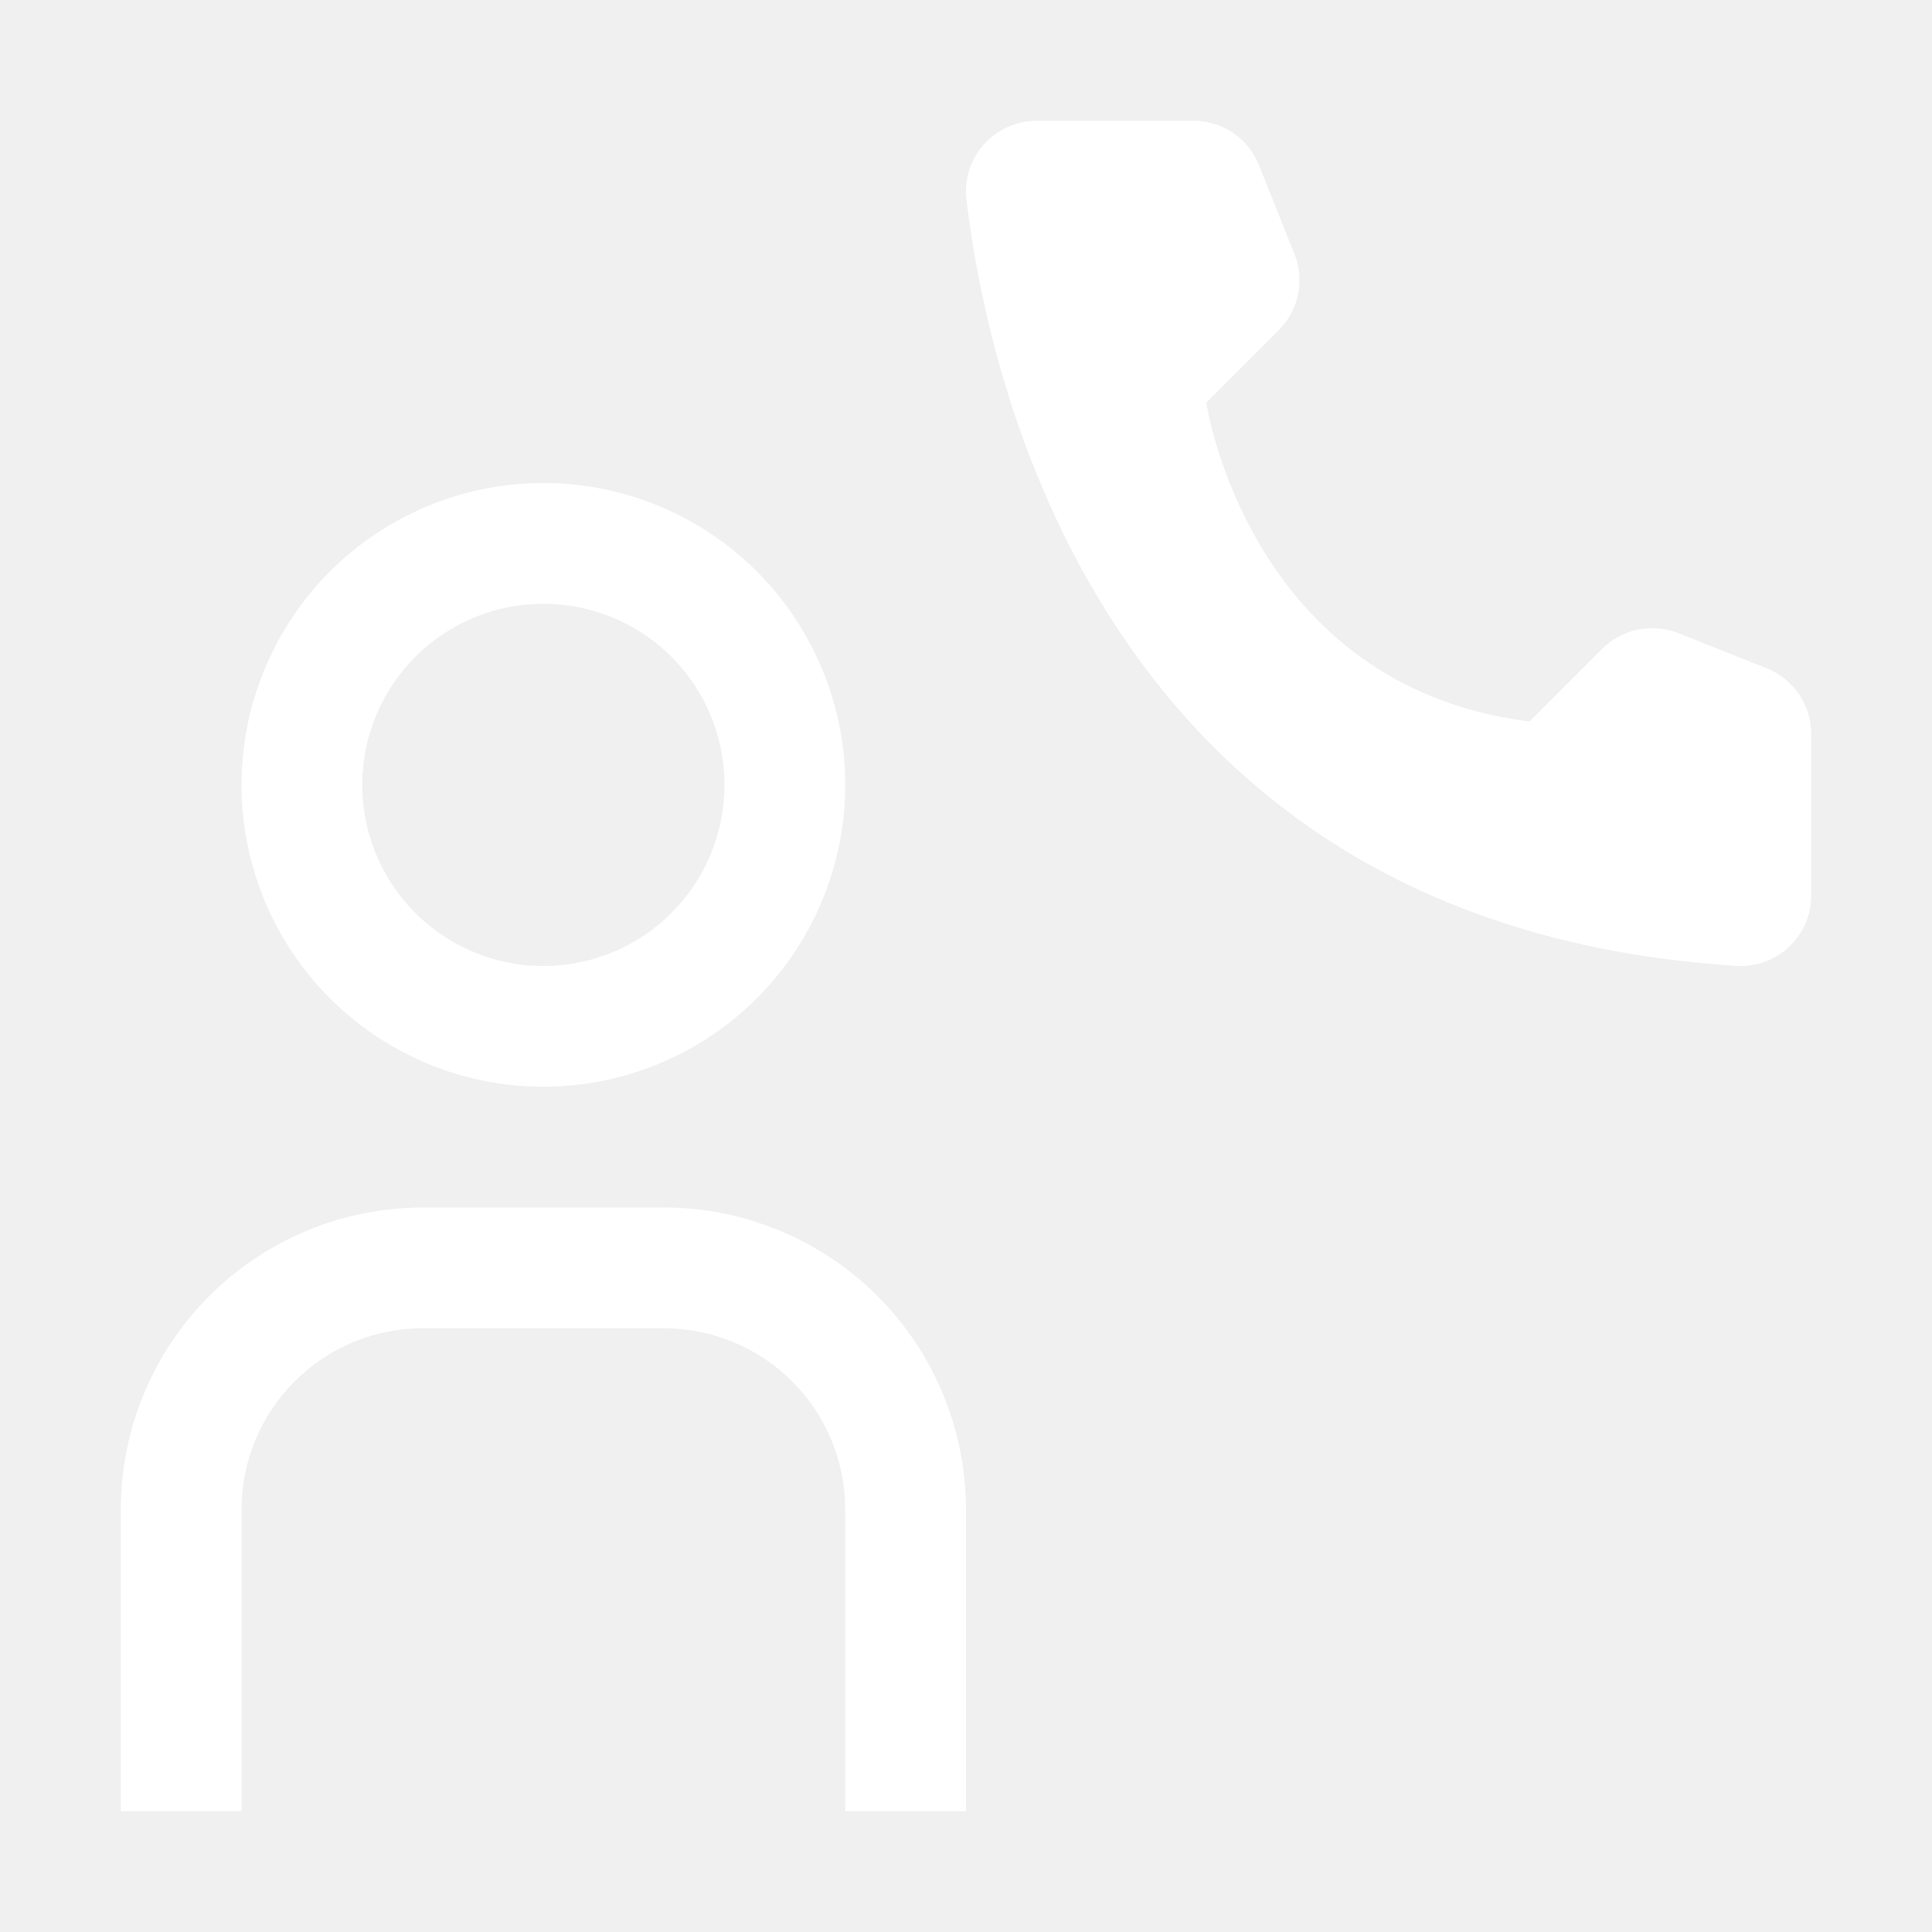
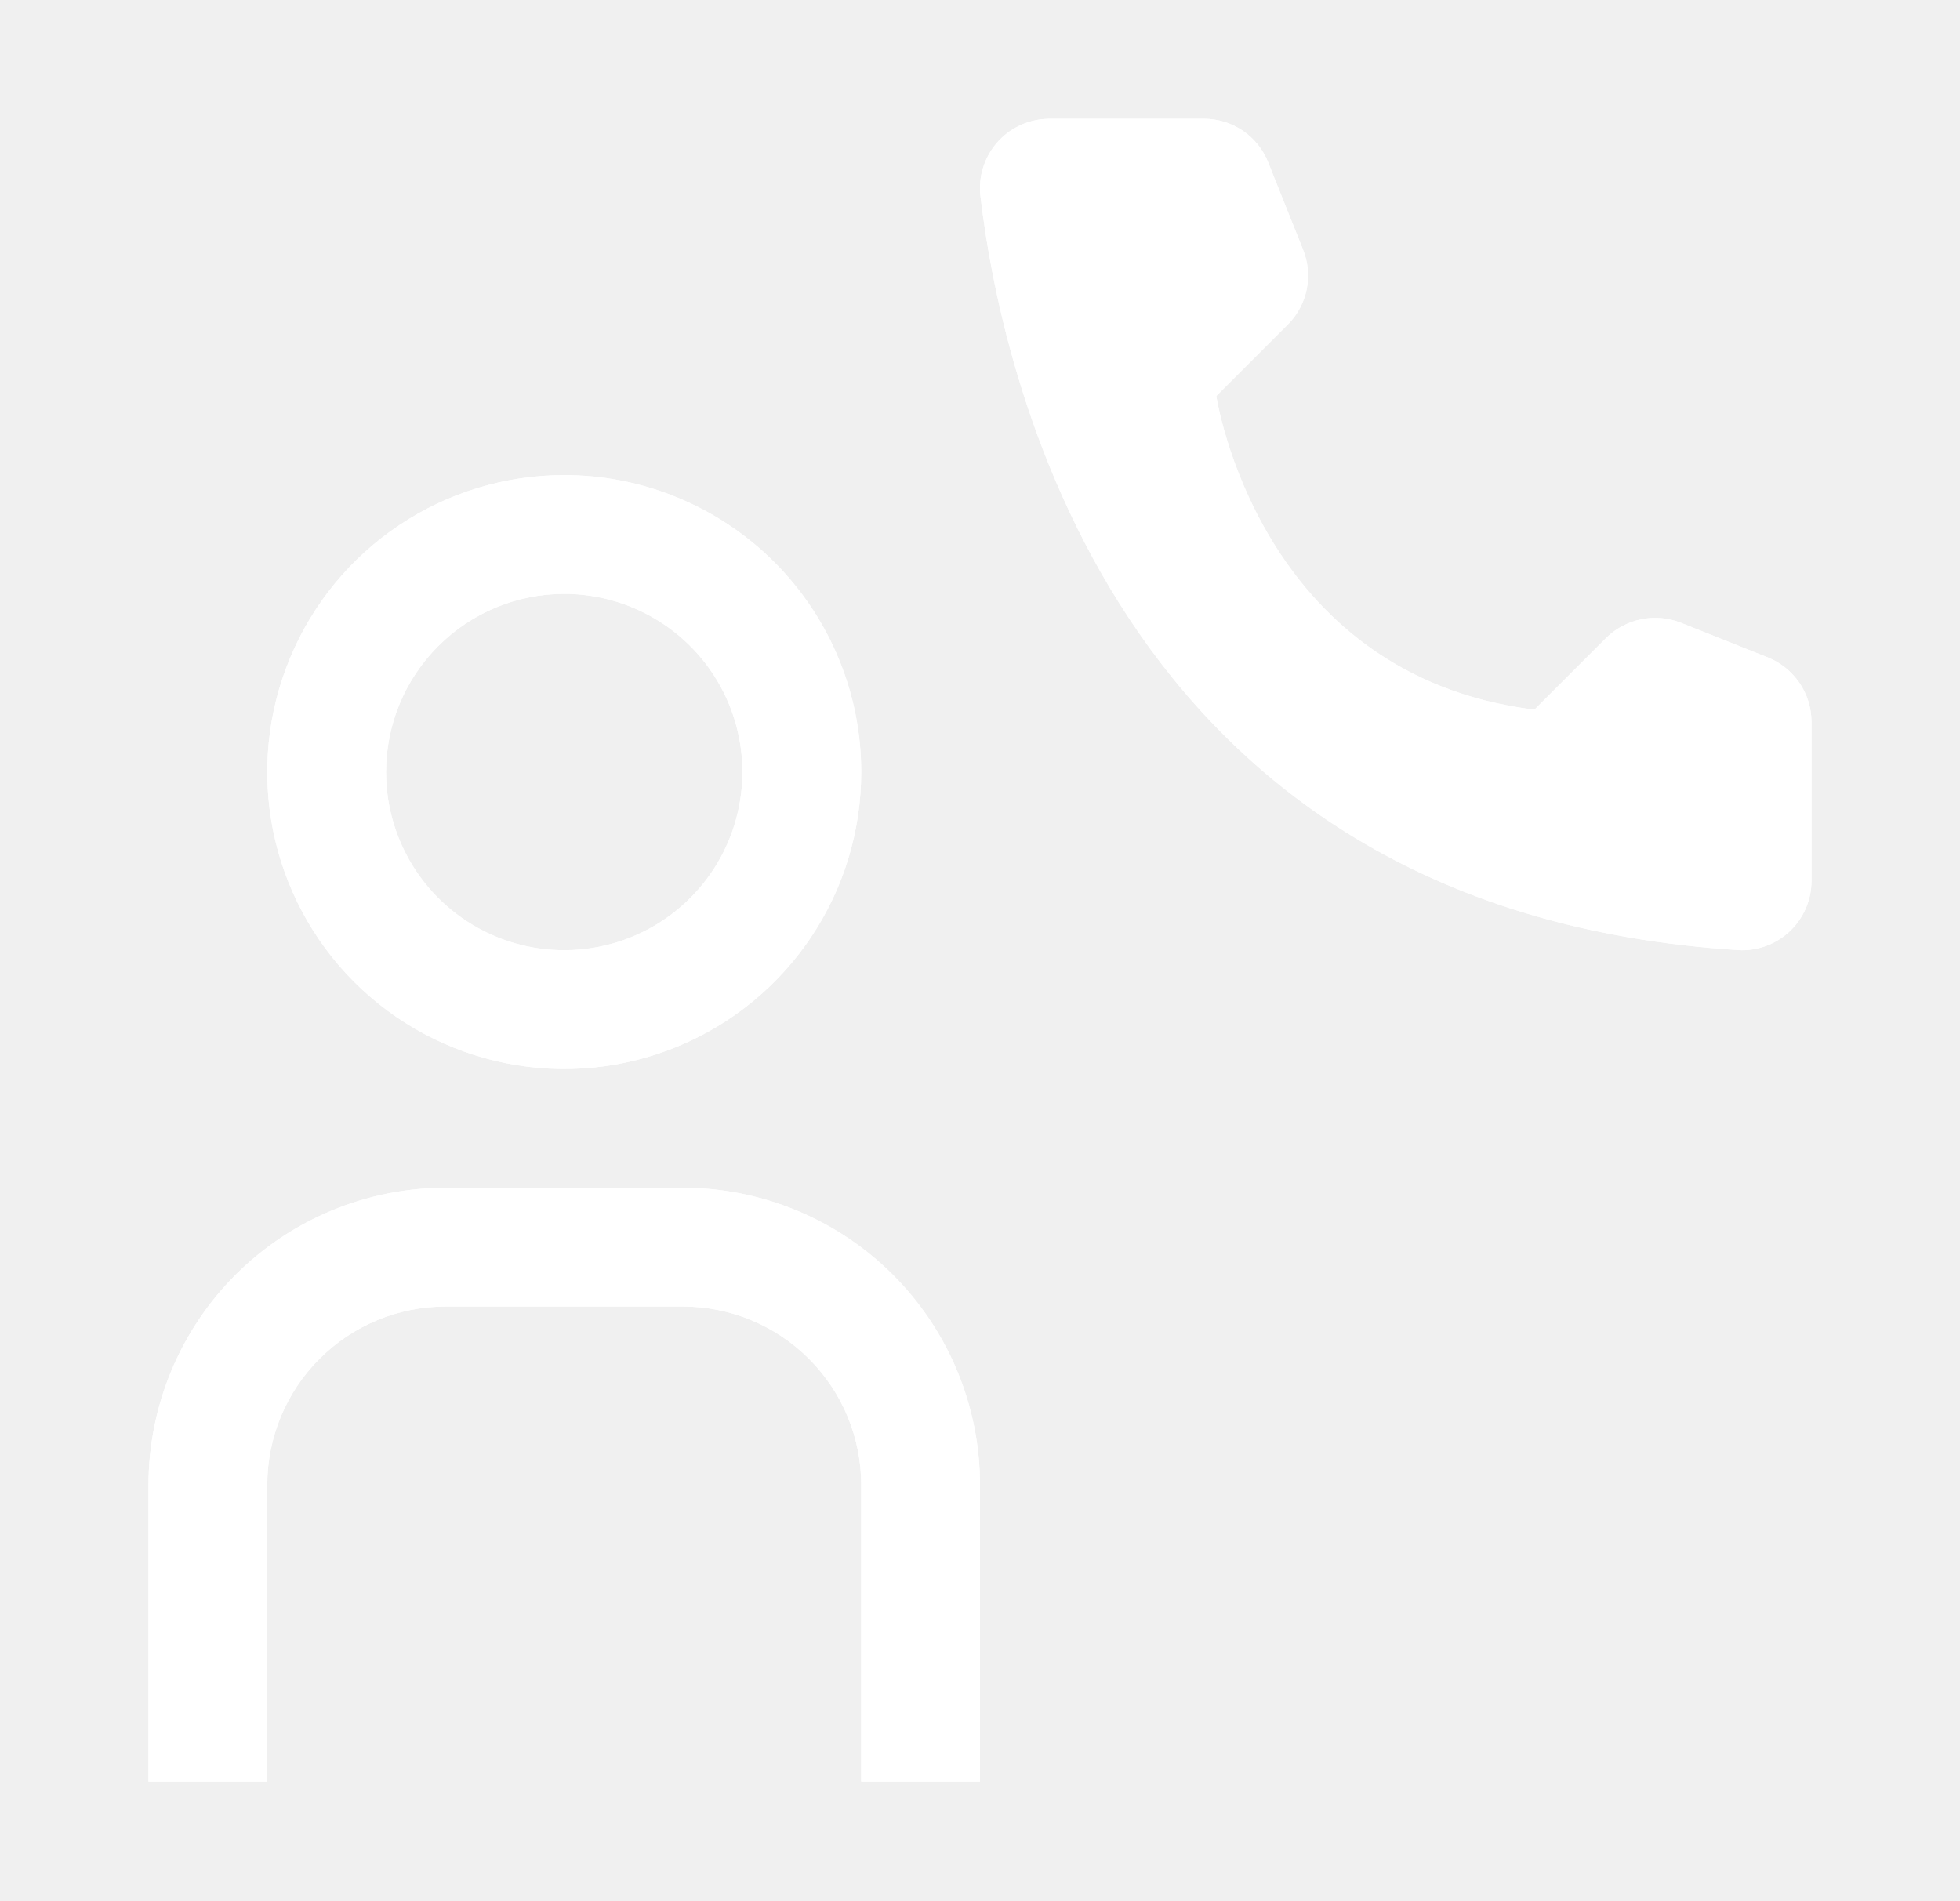
- <svg xmlns="http://www.w3.org/2000/svg" width="32" height="32" viewBox="0 0 32 32" fill="none">
-   <path d="M25.334 11.95L26.54 10.744C26.702 10.584 26.908 10.474 27.131 10.428C27.355 10.382 27.587 10.402 27.799 10.486L29.269 11.072C29.484 11.159 29.668 11.309 29.798 11.5C29.928 11.692 29.998 11.918 30 12.15V14.842C29.997 15.152 29.872 15.447 29.651 15.665C29.43 15.882 29.133 16.002 28.823 16L28.773 15.998C18.477 15.358 16.4 6.636 16.007 3.298C15.99 3.146 16.003 2.991 16.046 2.844C16.089 2.697 16.16 2.559 16.256 2.439C16.352 2.319 16.47 2.22 16.605 2.146C16.739 2.072 16.887 2.025 17.039 2.008C17.084 2.003 17.13 2 17.175 2H19.775C20.007 2.001 20.233 2.071 20.425 2.201C20.617 2.332 20.765 2.517 20.851 2.732L21.438 4.202C21.524 4.414 21.546 4.646 21.501 4.87C21.456 5.094 21.346 5.3 21.185 5.462L19.979 6.668C19.979 6.668 20.673 11.368 25.334 11.95V11.95ZM16 30H14V25C13.999 24.205 13.683 23.442 13.12 22.88C12.558 22.317 11.795 22.001 11 22H7C6.205 22.001 5.442 22.317 4.88 22.88C4.317 23.442 4.001 24.205 4 25V30H2V25C2.002 23.674 2.529 22.404 3.466 21.466C4.404 20.529 5.674 20.002 7 20H11C12.326 20.002 13.596 20.529 14.534 21.466C15.471 22.404 15.998 23.674 16 25V30ZM9 10C9.593 10 10.173 10.176 10.667 10.506C11.16 10.835 11.545 11.304 11.772 11.852C11.999 12.4 12.058 13.003 11.942 13.585C11.827 14.167 11.541 14.702 11.121 15.121C10.702 15.541 10.167 15.827 9.585 15.942C9.003 16.058 8.4 15.999 7.852 15.772C7.304 15.545 6.835 15.16 6.506 14.667C6.176 14.173 6 13.593 6 13C6 12.204 6.316 11.441 6.879 10.879C7.441 10.316 8.204 10 9 10M9 8C8.011 8 7.044 8.293 6.222 8.843C5.4 9.392 4.759 10.173 4.381 11.087C4.002 12 3.903 13.005 4.096 13.976C4.289 14.945 4.765 15.836 5.464 16.535C6.164 17.235 7.055 17.711 8.025 17.904C8.994 18.097 10 17.998 10.913 17.619C11.827 17.241 12.608 16.6 13.157 15.778C13.707 14.956 14 13.989 14 13C14 12.343 13.871 11.693 13.619 11.087C13.368 10.48 13 9.929 12.536 9.464C12.071 9 11.52 8.632 10.913 8.381C10.307 8.129 9.657 8 9 8V8Z" fill="white" />
+ <svg xmlns="http://www.w3.org/2000/svg" width="33" height="32" viewBox="0 0 33 32" fill="none">
+   <mask id="path-1-inside-1_723_1851" fill="white">
+     <path d="M25.834 11.95L27.04 10.744C27.202 10.584 27.408 10.474 27.631 10.428C27.855 10.382 28.087 10.402 28.299 10.486L29.769 11.072C29.984 11.159 30.168 11.309 30.298 11.5C30.428 11.692 30.498 11.918 30.5 12.15V14.842C30.497 15.152 30.372 15.447 30.151 15.665C29.93 15.882 29.633 16.002 29.323 16L29.273 15.998C18.977 15.358 16.9 6.636 16.507 3.298C16.49 3.146 16.503 2.991 16.546 2.844C16.589 2.697 16.66 2.559 16.756 2.439C16.852 2.319 16.97 2.22 17.105 2.146C17.239 2.072 17.387 2.025 17.539 2.008C17.584 2.003 17.63 2 17.675 2H20.275C20.507 2.001 20.733 2.071 20.925 2.201C21.117 2.332 21.265 2.517 21.351 2.732L21.938 4.202C22.024 4.414 22.046 4.646 22.001 4.87C21.956 5.094 21.846 5.3 21.685 5.462L20.479 6.668C20.479 6.668 21.173 11.368 25.834 11.95V11.95ZM16.5 30H14.5V25C14.499 24.205 14.183 23.442 13.62 22.88C13.058 22.317 12.295 22.001 11.5 22H7.5C6.705 22.001 5.942 22.317 5.38 22.88C4.817 23.442 4.501 24.205 4.5 25V30H2.5V25C2.502 23.674 3.029 22.404 3.966 21.466C4.904 20.529 6.174 20.002 7.5 20H11.5C12.826 20.002 14.096 20.529 15.034 21.466C15.971 22.404 16.498 23.674 16.5 25V30ZM9.5 10C10.093 10 10.673 10.176 11.167 10.506C11.66 10.835 12.045 11.304 12.272 11.852C12.499 12.4 12.558 13.003 12.442 13.585C12.327 14.167 12.041 14.702 11.621 15.121C11.202 15.541 10.667 15.827 10.085 15.942C9.503 16.058 8.9 15.999 8.352 15.772C7.804 15.545 7.335 15.16 7.006 14.667C6.676 14.173 6.5 13.593 6.5 13C6.5 12.204 6.816 11.441 7.379 10.879C7.941 10.316 8.704 10 9.5 10M9.5 8C8.511 8 7.544 8.293 6.722 8.843C5.9 9.392 5.259 10.173 4.881 11.087C4.502 12 4.403 13.005 4.596 13.976C4.789 14.945 5.265 15.836 5.964 16.535C6.664 17.235 7.555 17.711 8.525 17.904C9.494 18.097 10.5 17.998 11.413 17.619C12.327 17.241 13.108 16.6 13.657 15.778C14.207 14.956 14.5 13.989 14.5 13C14.5 12.343 14.371 11.693 14.119 11.087C13.868 10.48 13.5 9.929 13.036 9.464C12.571 9 12.02 8.632 11.413 8.381C10.807 8.129 10.157 8 9.5 8V8Z" />
+   </mask>
+   <path d="M25.834 11.95L27.04 10.744C27.202 10.584 27.408 10.474 27.631 10.428C27.855 10.382 28.087 10.402 28.299 10.486L29.769 11.072C29.984 11.159 30.168 11.309 30.298 11.5C30.428 11.692 30.498 11.918 30.5 12.15V14.842C30.497 15.152 30.372 15.447 30.151 15.665C29.93 15.882 29.633 16.002 29.323 16L29.273 15.998C18.977 15.358 16.9 6.636 16.507 3.298C16.49 3.146 16.503 2.991 16.546 2.844C16.589 2.697 16.66 2.559 16.756 2.439C16.852 2.319 16.97 2.22 17.105 2.146C17.239 2.072 17.387 2.025 17.539 2.008C17.584 2.003 17.63 2 17.675 2H20.275C20.507 2.001 20.733 2.071 20.925 2.201C21.117 2.332 21.265 2.517 21.351 2.732L21.938 4.202C22.024 4.414 22.046 4.646 22.001 4.87C21.956 5.094 21.846 5.3 21.685 5.462L20.479 6.668C20.479 6.668 21.173 11.368 25.834 11.95V11.95ZM16.5 30H14.5V25C14.499 24.205 14.183 23.442 13.62 22.88C13.058 22.317 12.295 22.001 11.5 22H7.5C6.705 22.001 5.942 22.317 5.38 22.88C4.817 23.442 4.501 24.205 4.5 25V30H2.5V25C2.502 23.674 3.029 22.404 3.966 21.466C4.904 20.529 6.174 20.002 7.5 20H11.5C12.826 20.002 14.096 20.529 15.034 21.466C15.971 22.404 16.498 23.674 16.5 25V30ZM9.5 10C10.093 10 10.673 10.176 11.167 10.506C11.66 10.835 12.045 11.304 12.272 11.852C12.499 12.4 12.558 13.003 12.442 13.585C12.327 14.167 12.041 14.702 11.621 15.121C11.202 15.541 10.667 15.827 10.085 15.942C9.503 16.058 8.9 15.999 8.352 15.772C7.804 15.545 7.335 15.16 7.006 14.667C6.676 14.173 6.5 13.593 6.5 13C6.5 12.204 6.816 11.441 7.379 10.879C7.941 10.316 8.704 10 9.5 10M9.5 8C8.511 8 7.544 8.293 6.722 8.843C5.9 9.392 5.259 10.173 4.881 11.087C4.502 12 4.403 13.005 4.596 13.976C4.789 14.945 5.265 15.836 5.964 16.535C6.664 17.235 7.555 17.711 8.525 17.904C9.494 18.097 10.5 17.998 11.413 17.619C12.327 17.241 13.108 16.6 13.657 15.778C14.207 14.956 14.5 13.989 14.5 13C14.5 12.343 14.371 11.693 14.119 11.087C13.868 10.48 13.5 9.929 13.036 9.464C12.571 9 12.02 8.632 11.413 8.381C10.807 8.129 10.157 8 9.5 8V8Z" fill="white" />
+   <path d="M27.04 10.744L26.337 10.032L26.333 10.037L27.04 10.744ZM28.299 10.486L28.669 9.557L28.665 9.555L28.299 10.486ZM29.769 11.072L30.146 10.146L30.139 10.143L29.769 11.072ZM30.5 12.15H31.5L31.5 12.142L30.5 12.15ZM30.5 14.842L31.5 14.851V14.842H30.5ZM29.323 16L29.283 16.999L29.299 17L29.315 17L29.323 16ZM29.273 15.998L29.211 16.996L29.222 16.997L29.233 16.997L29.273 15.998ZM16.507 3.298L15.513 3.409L15.514 3.415L16.507 3.298ZM17.539 2.008L17.649 3.002L17.657 3.001L17.539 2.008ZM17.675 2L17.674 3H17.675V2ZM20.275 2L20.279 1H20.275V2ZM21.351 2.732L20.422 3.103L20.422 3.103L21.351 2.732ZM21.938 4.202L21.009 4.573L21.012 4.58L21.938 4.202ZM21.685 5.462L22.392 6.169L22.393 6.168L21.685 5.462ZM20.479 6.668L19.772 5.961L19.416 6.317L19.49 6.814L20.479 6.668ZM16.5 30V31H17.5V30H16.5ZM14.5 30H13.5V31H14.5V30ZM14.5 25H15.5L15.5 24.999L14.5 25ZM11.5 22L11.501 21H11.5V22ZM7.5 22V21H7.499L7.5 22ZM4.5 25L3.5 24.999V25H4.5ZM4.5 30V31H5.5V30H4.5ZM2.5 30H1.5V31H2.5V30ZM2.5 25L1.5 24.999V25H2.5ZM7.5 20V19H7.499L7.5 20ZM11.5 20L11.501 19H11.5V20ZM16.5 25H17.5L17.5 24.999L16.5 25ZM14.5 13H15.5H14.5ZM26.541 12.657L27.747 11.451L26.333 10.037L25.127 11.243L26.541 12.657ZM27.743 11.456C27.767 11.431 27.798 11.415 27.832 11.408L27.43 9.449C27.017 9.533 26.637 9.736 26.337 10.032L27.743 11.456ZM27.832 11.408C27.866 11.401 27.901 11.404 27.933 11.417L28.665 9.555C28.273 9.401 27.844 9.364 27.43 9.449L27.832 11.408ZM27.929 11.415L29.399 12.001L30.139 10.143L28.669 9.557L27.929 11.415ZM29.392 11.998C29.424 12.011 29.451 12.033 29.47 12.062L31.125 10.939C30.884 10.584 30.544 10.308 30.146 10.146L29.392 11.998ZM29.47 12.062C29.489 12.09 29.5 12.123 29.5 12.158L31.5 12.142C31.497 11.713 31.366 11.294 31.125 10.939L29.47 12.062ZM29.5 12.15V14.842H31.5V12.15H29.5ZM29.5 14.834C29.5 14.878 29.482 14.921 29.45 14.952L30.852 16.378C31.262 15.974 31.495 15.425 31.5 14.851L29.5 14.834ZM29.45 14.952C29.418 14.983 29.375 15 29.331 15L29.315 17C29.89 17.004 30.443 16.78 30.852 16.378L29.45 14.952ZM29.363 15.001L29.313 14.999L29.233 16.997L29.283 16.999L29.363 15.001ZM29.335 15C24.513 14.7 21.691 12.533 19.998 10.09C18.274 7.602 17.687 4.77 17.5 3.181L15.514 3.415C15.72 5.164 16.368 8.362 18.354 11.229C20.372 14.142 23.737 16.656 29.211 16.996L29.335 15ZM17.501 3.187C17.498 3.166 17.5 3.143 17.506 3.122L15.585 2.566C15.506 2.839 15.482 3.126 15.513 3.409L17.501 3.187ZM17.506 3.122C17.513 3.101 17.523 3.081 17.537 3.064L15.975 1.815C15.797 2.037 15.665 2.292 15.585 2.566L17.506 3.122ZM17.537 3.064C17.55 3.047 17.567 3.032 17.587 3.022L16.622 1.27C16.373 1.407 16.153 1.592 15.975 1.815L17.537 3.064ZM17.587 3.022C17.606 3.011 17.627 3.004 17.649 3.002L17.429 1.014C17.146 1.046 16.872 1.132 16.622 1.27L17.587 3.022ZM17.657 3.001C17.663 3 17.669 3 17.674 3L17.675 1C17.59 1 17.506 1.005 17.421 1.015L17.657 3.001ZM17.675 3H20.275V1H17.675V3ZM20.271 3C20.304 3 20.336 3.01 20.363 3.028L21.487 1.375C21.131 1.132 20.71 1.002 20.279 1L20.271 3ZM20.363 3.028C20.389 3.046 20.41 3.072 20.422 3.103L22.28 2.361C22.12 1.961 21.844 1.617 21.487 1.375L20.363 3.028ZM20.422 3.103L21.009 4.573L22.867 3.831L22.28 2.361L20.422 3.103ZM21.012 4.58C21.024 4.609 21.027 4.642 21.021 4.673L22.982 5.067C23.066 4.65 23.024 4.218 22.864 3.824L21.012 4.58ZM21.021 4.673C21.015 4.705 20.999 4.734 20.977 4.756L22.393 6.168C22.693 5.867 22.898 5.484 22.982 5.067L21.021 4.673ZM20.978 4.755L19.772 5.961L21.186 7.375L22.392 6.169L20.978 4.755ZM20.479 6.668C19.49 6.814 19.49 6.815 19.49 6.815C19.49 6.815 19.49 6.816 19.49 6.816C19.49 6.817 19.49 6.818 19.49 6.819C19.491 6.82 19.491 6.823 19.491 6.825C19.492 6.83 19.493 6.836 19.494 6.843C19.497 6.857 19.5 6.875 19.504 6.898C19.512 6.944 19.524 7.006 19.541 7.083C19.574 7.236 19.626 7.45 19.704 7.705C19.86 8.212 20.122 8.898 20.553 9.609C21.426 11.049 23.003 12.604 25.71 12.942L25.958 10.958C24.003 10.714 22.904 9.629 22.264 8.572C21.939 8.036 21.737 7.511 21.616 7.118C21.557 6.923 21.518 6.765 21.495 6.659C21.484 6.607 21.476 6.567 21.472 6.544C21.47 6.532 21.469 6.524 21.468 6.52C21.468 6.518 21.468 6.518 21.468 6.518C21.468 6.518 21.468 6.518 21.468 6.519C21.468 6.519 21.468 6.52 21.468 6.52C21.468 6.521 21.468 6.521 21.468 6.521C21.468 6.521 21.468 6.522 20.479 6.668ZM16.5 29H14.5V31H16.5V29ZM15.5 30V25H13.5V30H15.5ZM15.5 24.999C15.499 23.939 15.077 22.922 14.328 22.172L12.913 23.587C13.289 23.962 13.499 24.471 13.5 25.001L15.5 24.999ZM14.328 22.172C13.578 21.423 12.561 21.001 11.501 21L11.499 23C12.03 23 12.538 23.212 12.913 23.587L14.328 22.172ZM11.5 21H7.5V23H11.5V21ZM7.499 21C6.439 21.001 5.422 21.423 4.672 22.172L6.087 23.587C6.462 23.212 6.97 23 7.501 23L7.499 21ZM4.672 22.172C3.923 22.922 3.501 23.939 3.5 24.999L5.5 25.001C5.501 24.471 5.712 23.962 6.087 23.587L4.672 22.172ZM3.5 25V30H5.5V25H3.5ZM4.5 29H2.5V31H4.5V29ZM3.5 30V25H1.5V30H3.5ZM3.5 25.001C3.501 23.94 3.923 22.923 4.673 22.173L3.259 20.759C2.135 21.884 1.502 23.408 1.5 24.999L3.5 25.001ZM4.673 22.173C5.423 21.423 6.44 21.001 7.501 21L7.499 19C5.908 19.002 4.384 19.634 3.259 20.759L4.673 22.173ZM7.5 21H11.5V19H7.5V21ZM11.499 21C12.56 21.001 13.577 21.423 14.327 22.173L15.741 20.759C14.616 19.634 13.092 19.002 11.501 19L11.499 21ZM14.327 22.173C15.077 22.923 15.499 23.94 15.5 25.001L17.5 24.999C17.498 23.408 16.866 21.884 15.741 20.759L14.327 22.173ZM15.5 25V30H17.5V25H15.5ZM9.5 11C9.896 11 10.282 11.117 10.611 11.337L11.722 9.674C11.065 9.235 10.291 9 9.5 9V11ZM10.611 11.337C10.94 11.557 11.196 11.869 11.348 12.235L13.195 11.469C12.893 10.738 12.38 10.114 11.722 9.674L10.611 11.337ZM11.348 12.235C11.499 12.6 11.539 13.002 11.462 13.39L13.423 13.78C13.578 13.004 13.498 12.2 13.195 11.469L11.348 12.235ZM11.462 13.39C11.384 13.778 11.194 14.134 10.914 14.414L12.328 15.828C12.888 15.269 13.269 14.556 13.423 13.78L11.462 13.39ZM10.914 14.414C10.634 14.694 10.278 14.884 9.89 14.962L10.28 16.923C11.056 16.769 11.769 16.388 12.328 15.828L10.914 14.414ZM9.89 14.962C9.502 15.039 9.1 14.999 8.735 14.848L7.969 16.695C8.7 16.998 9.504 17.078 10.28 16.923L9.89 14.962ZM8.735 14.848C8.369 14.696 8.057 14.44 7.837 14.111L6.174 15.222C6.614 15.88 7.238 16.393 7.969 16.695L8.735 14.848ZM7.837 14.111C7.617 13.782 7.5 13.396 7.5 13H5.5C5.5 13.791 5.735 14.565 6.174 15.222L7.837 14.111ZM7.5 13C7.5 12.47 7.711 11.961 8.086 11.586L6.672 10.172C5.921 10.922 5.5 11.939 5.5 13H7.5ZM8.086 11.586C8.461 11.211 8.97 11 9.5 11V9C8.439 9 7.422 9.421 6.672 10.172L8.086 11.586ZM9.5 7C8.313 7 7.153 7.352 6.167 8.011L7.278 9.674C7.936 9.235 8.709 9 9.5 9V7ZM6.167 8.011C5.18 8.67 4.411 9.608 3.957 10.704L5.804 11.469C6.107 10.738 6.62 10.114 7.278 9.674L6.167 8.011ZM3.957 10.704C3.503 11.8 3.384 13.007 3.615 14.171L5.577 13.78C5.423 13.004 5.502 12.2 5.804 11.469L3.957 10.704ZM3.615 14.171C3.847 15.334 4.418 16.404 5.257 17.243L6.672 15.828C6.112 15.269 5.731 14.556 5.577 13.78L3.615 14.171ZM5.257 17.243C6.096 18.082 7.166 18.653 8.329 18.885L8.72 16.923C7.944 16.769 7.231 16.388 6.672 15.828L5.257 17.243ZM8.329 18.885C9.493 19.116 10.7 18.997 11.796 18.543L11.031 16.695C10.3 16.998 9.496 17.078 8.72 16.923L8.329 18.885ZM11.796 18.543C12.893 18.089 13.829 17.32 14.489 16.333L12.826 15.222C12.386 15.88 11.762 16.393 11.031 16.695L11.796 18.543ZM14.489 16.333C15.148 15.347 15.5 14.187 15.5 13H13.5C13.5 13.791 13.265 14.565 12.826 15.222L14.489 16.333ZM15.5 13C15.5 12.212 15.345 11.432 15.043 10.704L13.195 11.469C13.396 11.955 13.5 12.475 13.5 13H15.5ZM15.043 10.704C14.742 9.976 14.3 9.315 13.743 8.757L12.328 10.172C12.7 10.543 12.995 10.984 13.195 11.469L15.043 10.704ZM13.743 8.757C13.185 8.2 12.524 7.758 11.796 7.457L11.031 9.304C11.516 9.505 11.957 9.8 12.328 10.172L13.743 8.757ZM11.796 7.457C11.068 7.155 10.288 7 9.5 7V9C10.025 9 10.545 9.103 11.031 9.304L11.796 7.457Z" fill="white" mask="url(#path-1-inside-1_723_1851)" />
</svg>
